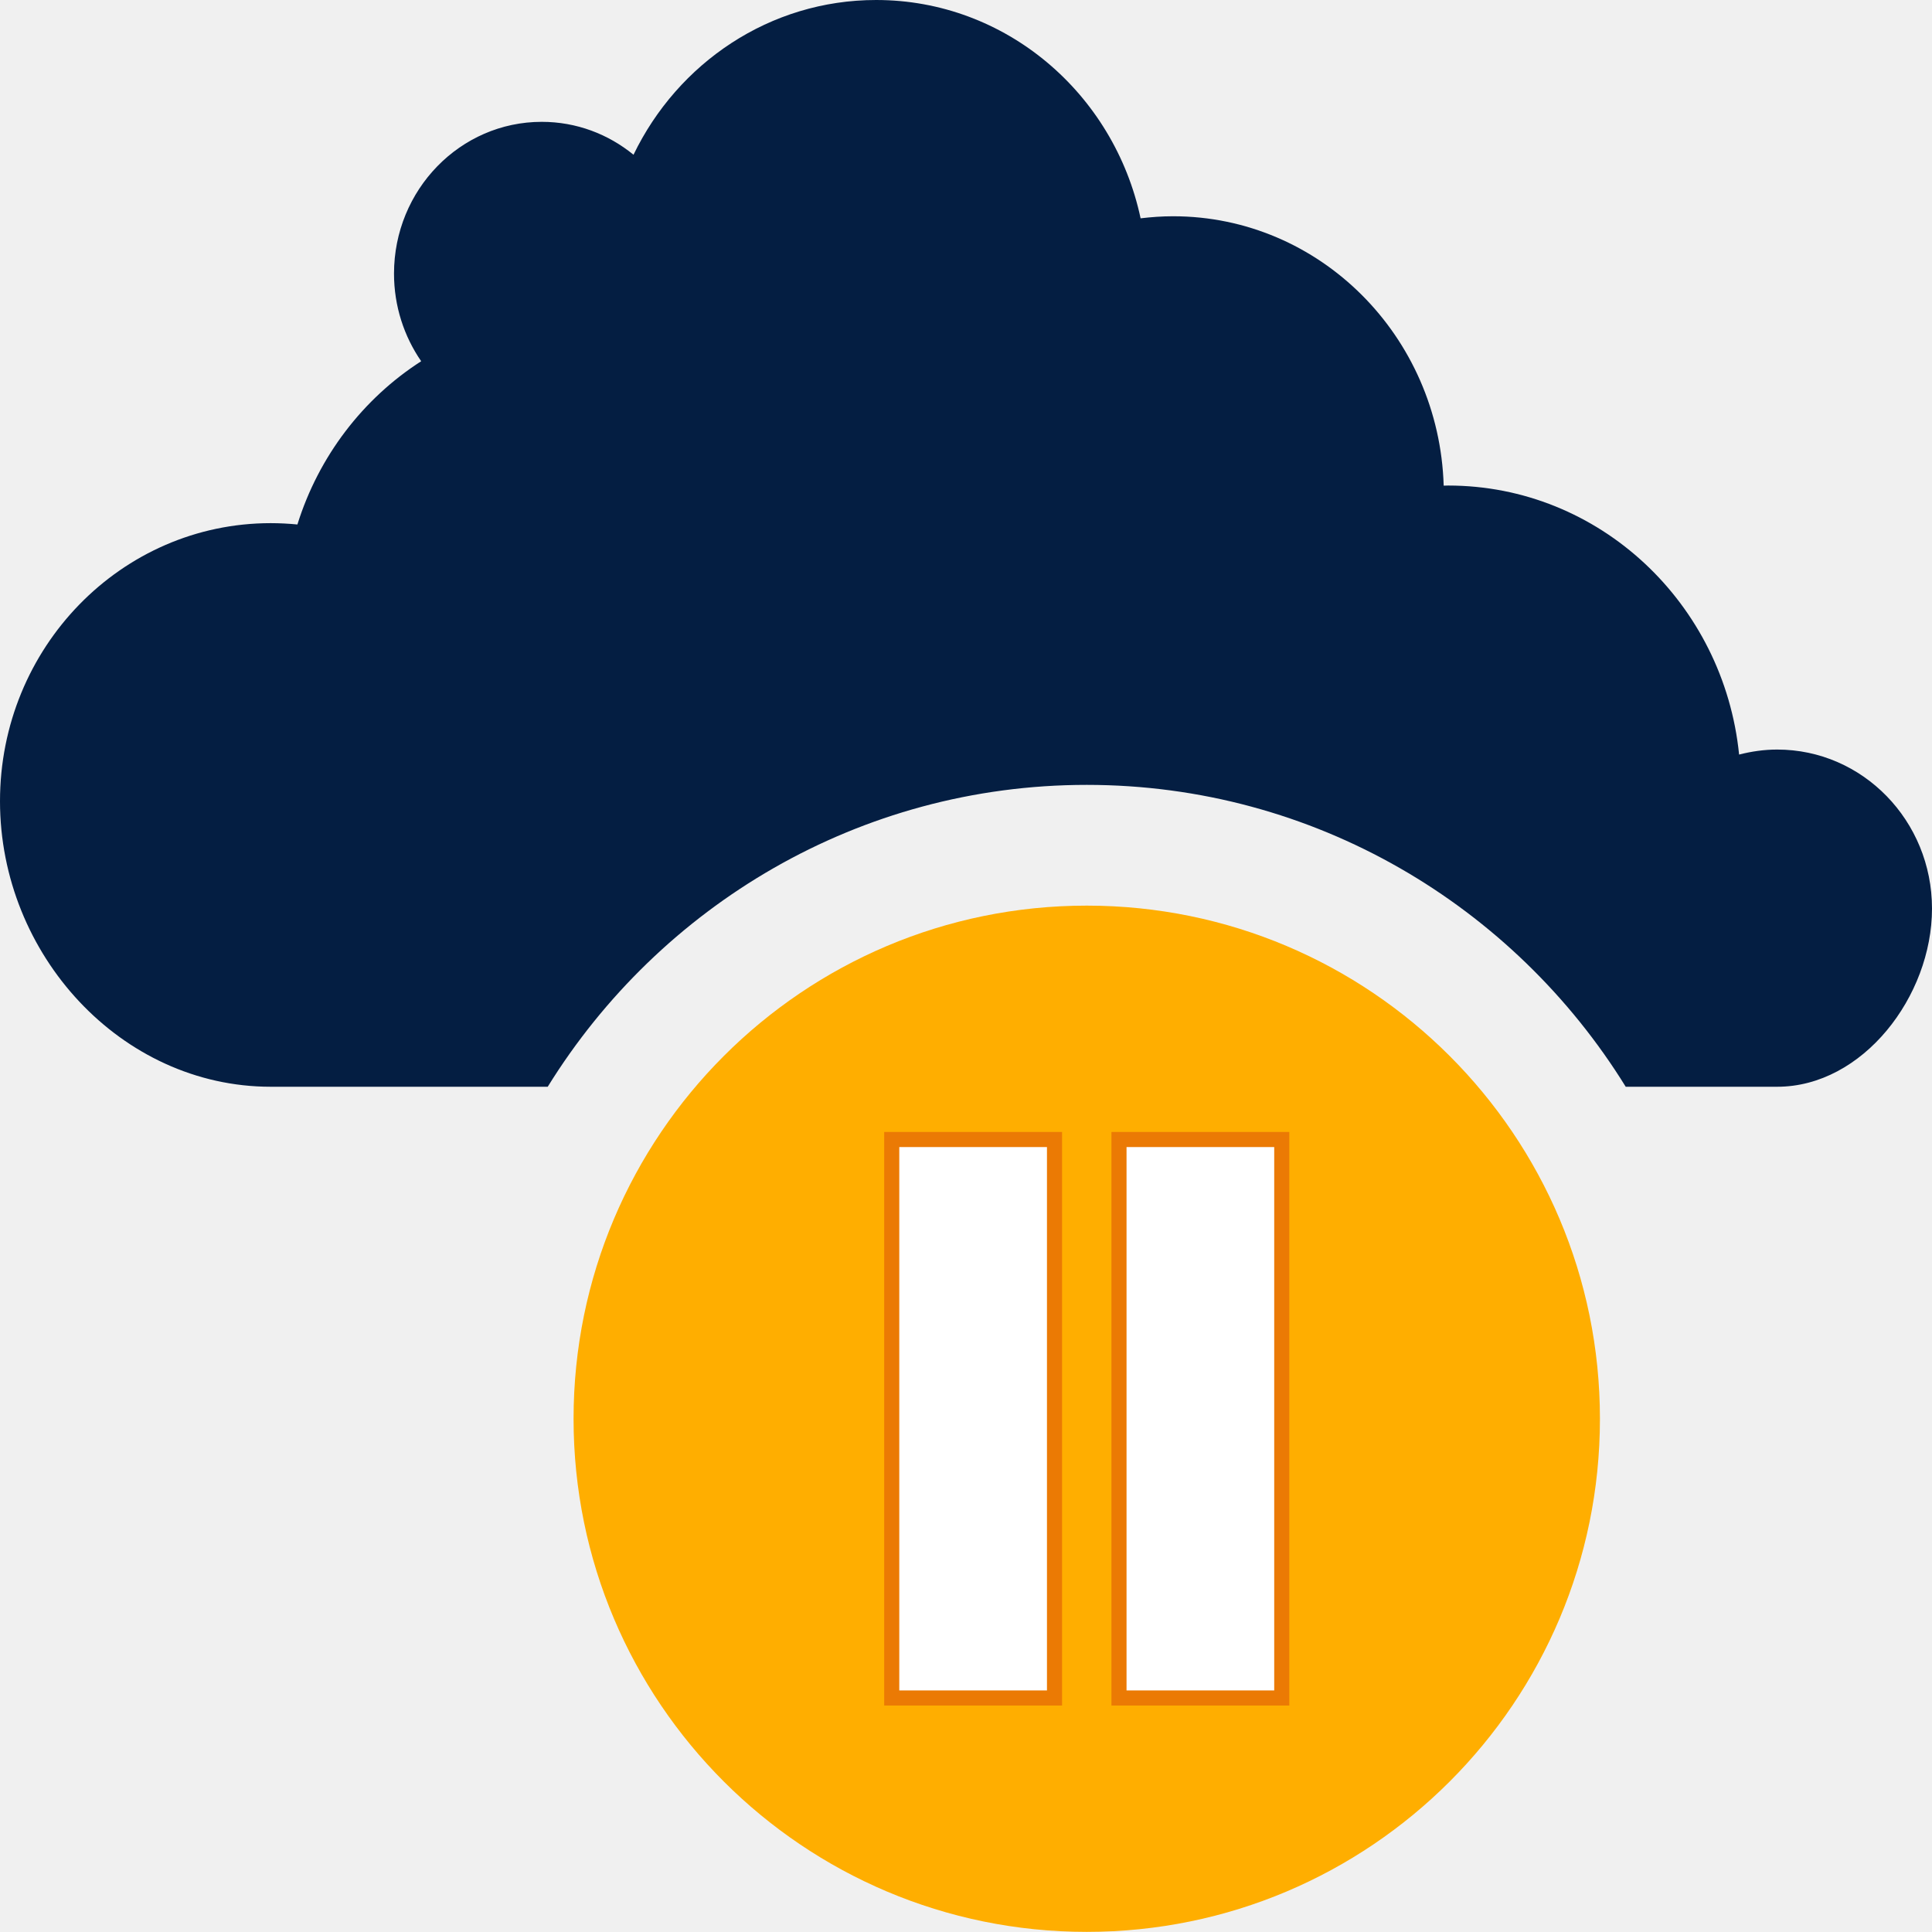
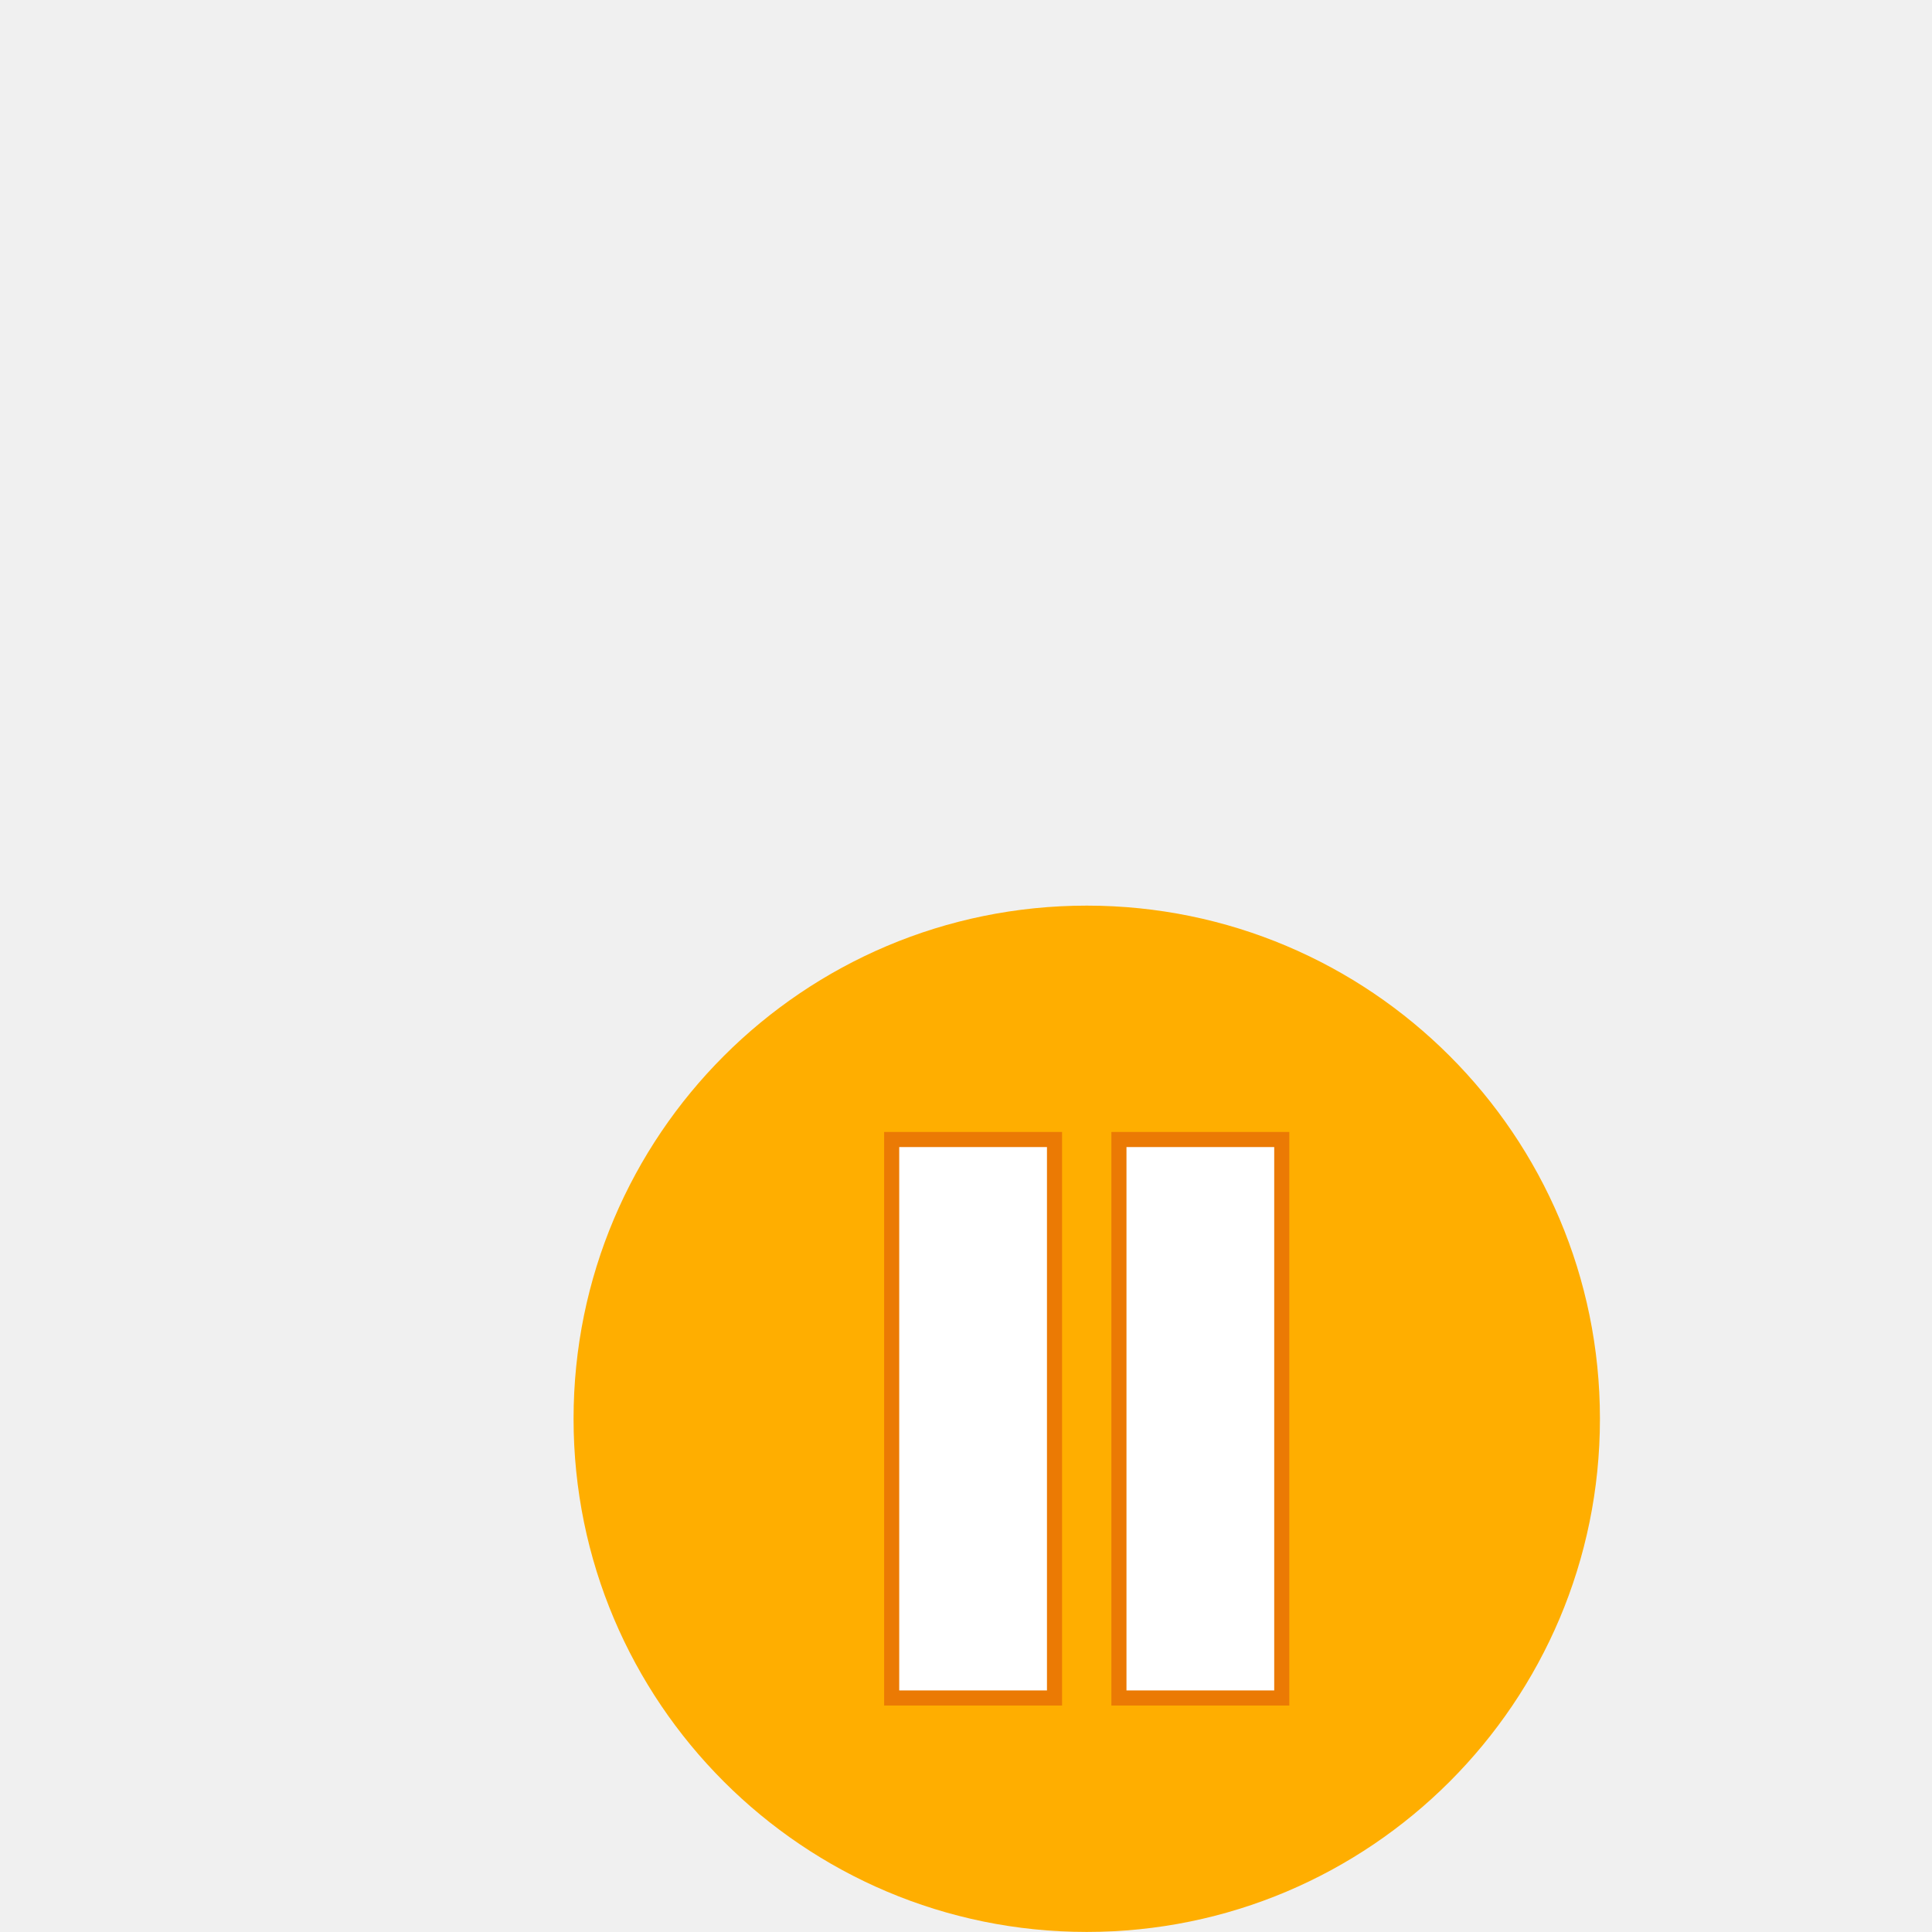
- <svg xmlns="http://www.w3.org/2000/svg" width="512" height="512" viewBox="0 0 32 32" fill="none">
-   <g clip-path="url(#clip0)">
-     <path fill-rule="evenodd" clip-rule="evenodd" d="M28.805 12.498C28.552 9.994 26.491 8.042 23.985 8.042C23.959 8.042 23.936 8.044 23.912 8.044C23.837 5.567 21.86 3.582 19.43 3.582C19.247 3.582 19.069 3.595 18.892 3.616C18.451 1.548 16.659 0 14.512 0C12.749 0 11.226 1.044 10.493 2.563C10.075 2.222 9.549 2.018 8.973 2.018C7.622 2.018 6.526 3.144 6.526 4.532C6.526 5.073 6.694 5.573 6.976 5.983C6.014 6.601 5.279 7.556 4.926 8.687C4.78 8.673 4.633 8.665 4.484 8.665C2.007 8.665 -0 10.727 -0 13.27C-0 15.814 2.007 18 4.484 18H9.072C10.925 15.006 14.227 13 18 13C21.771 13 25.076 15.006 26.927 18H29.436C30.852 18 32 16.503 32 15.049C32 13.594 30.852 12.415 29.436 12.415C29.218 12.415 29.008 12.446 28.805 12.498Z" fill="#041E42" />
-     <path fill-rule="evenodd" clip-rule="evenodd" d="M26.5 23.5C26.5 28.193 22.694 31.998 18 31.998C13.306 31.998 9.5 28.193 9.5 23.5C9.5 18.805 13.306 15 18 15C22.694 15 26.5 18.805 26.5 23.5Z" fill="#FFAE00" />
-     <path fill-rule="evenodd" clip-rule="evenodd" d="M21.23 18.874H18.534V28.124H21.23V18.874ZM17.466 18.874H14.77V28.124H17.466V18.874Z" fill="white" stroke="#EB7A04" stroke-width="0.25" />
-   </g>
-   <defs>
+ <svg xmlns="http://www.w3.org/2000/svg" width="512" height="512" viewBox="0 0 32 32" fill="none" version="1.1" id="svg15">
+   <path fill-rule="evenodd" clip-rule="evenodd" d="m 26.5,23.5 c 0,4.694 -3.806,8.499 -8.5,8.499 -4.694,0 -8.5,-3.805 -8.5,-8.499 C 9.5,18.805 13.306,15 18,15 c 4.694,0 8.5,3.805 8.5,8.499 z" fill="#ffae00" id="path4" style="stroke:none;stroke-opacity:1;stroke-width:3.125;stroke-miterlimit:4;stroke-dasharray:none;paint-order:stroke fill markers" />
+   <path fill-rule="evenodd" clip-rule="evenodd" d="m 21.23,18.874 h -2.697 v 9.25 h 2.697 z m -3.764,0 h -2.697 v 9.25 h 2.697 z" fill="#ffffff" stroke="#eb7a04" stroke-width="0.25" id="path6" />
+   <defs id="defs13">
    <clipPath id="clip0">
-       <rect width="32" height="32" fill="white" />
+       <rect width="32" height="32" fill="white" id="rect10" />
    </clipPath>
  </defs>
</svg>
